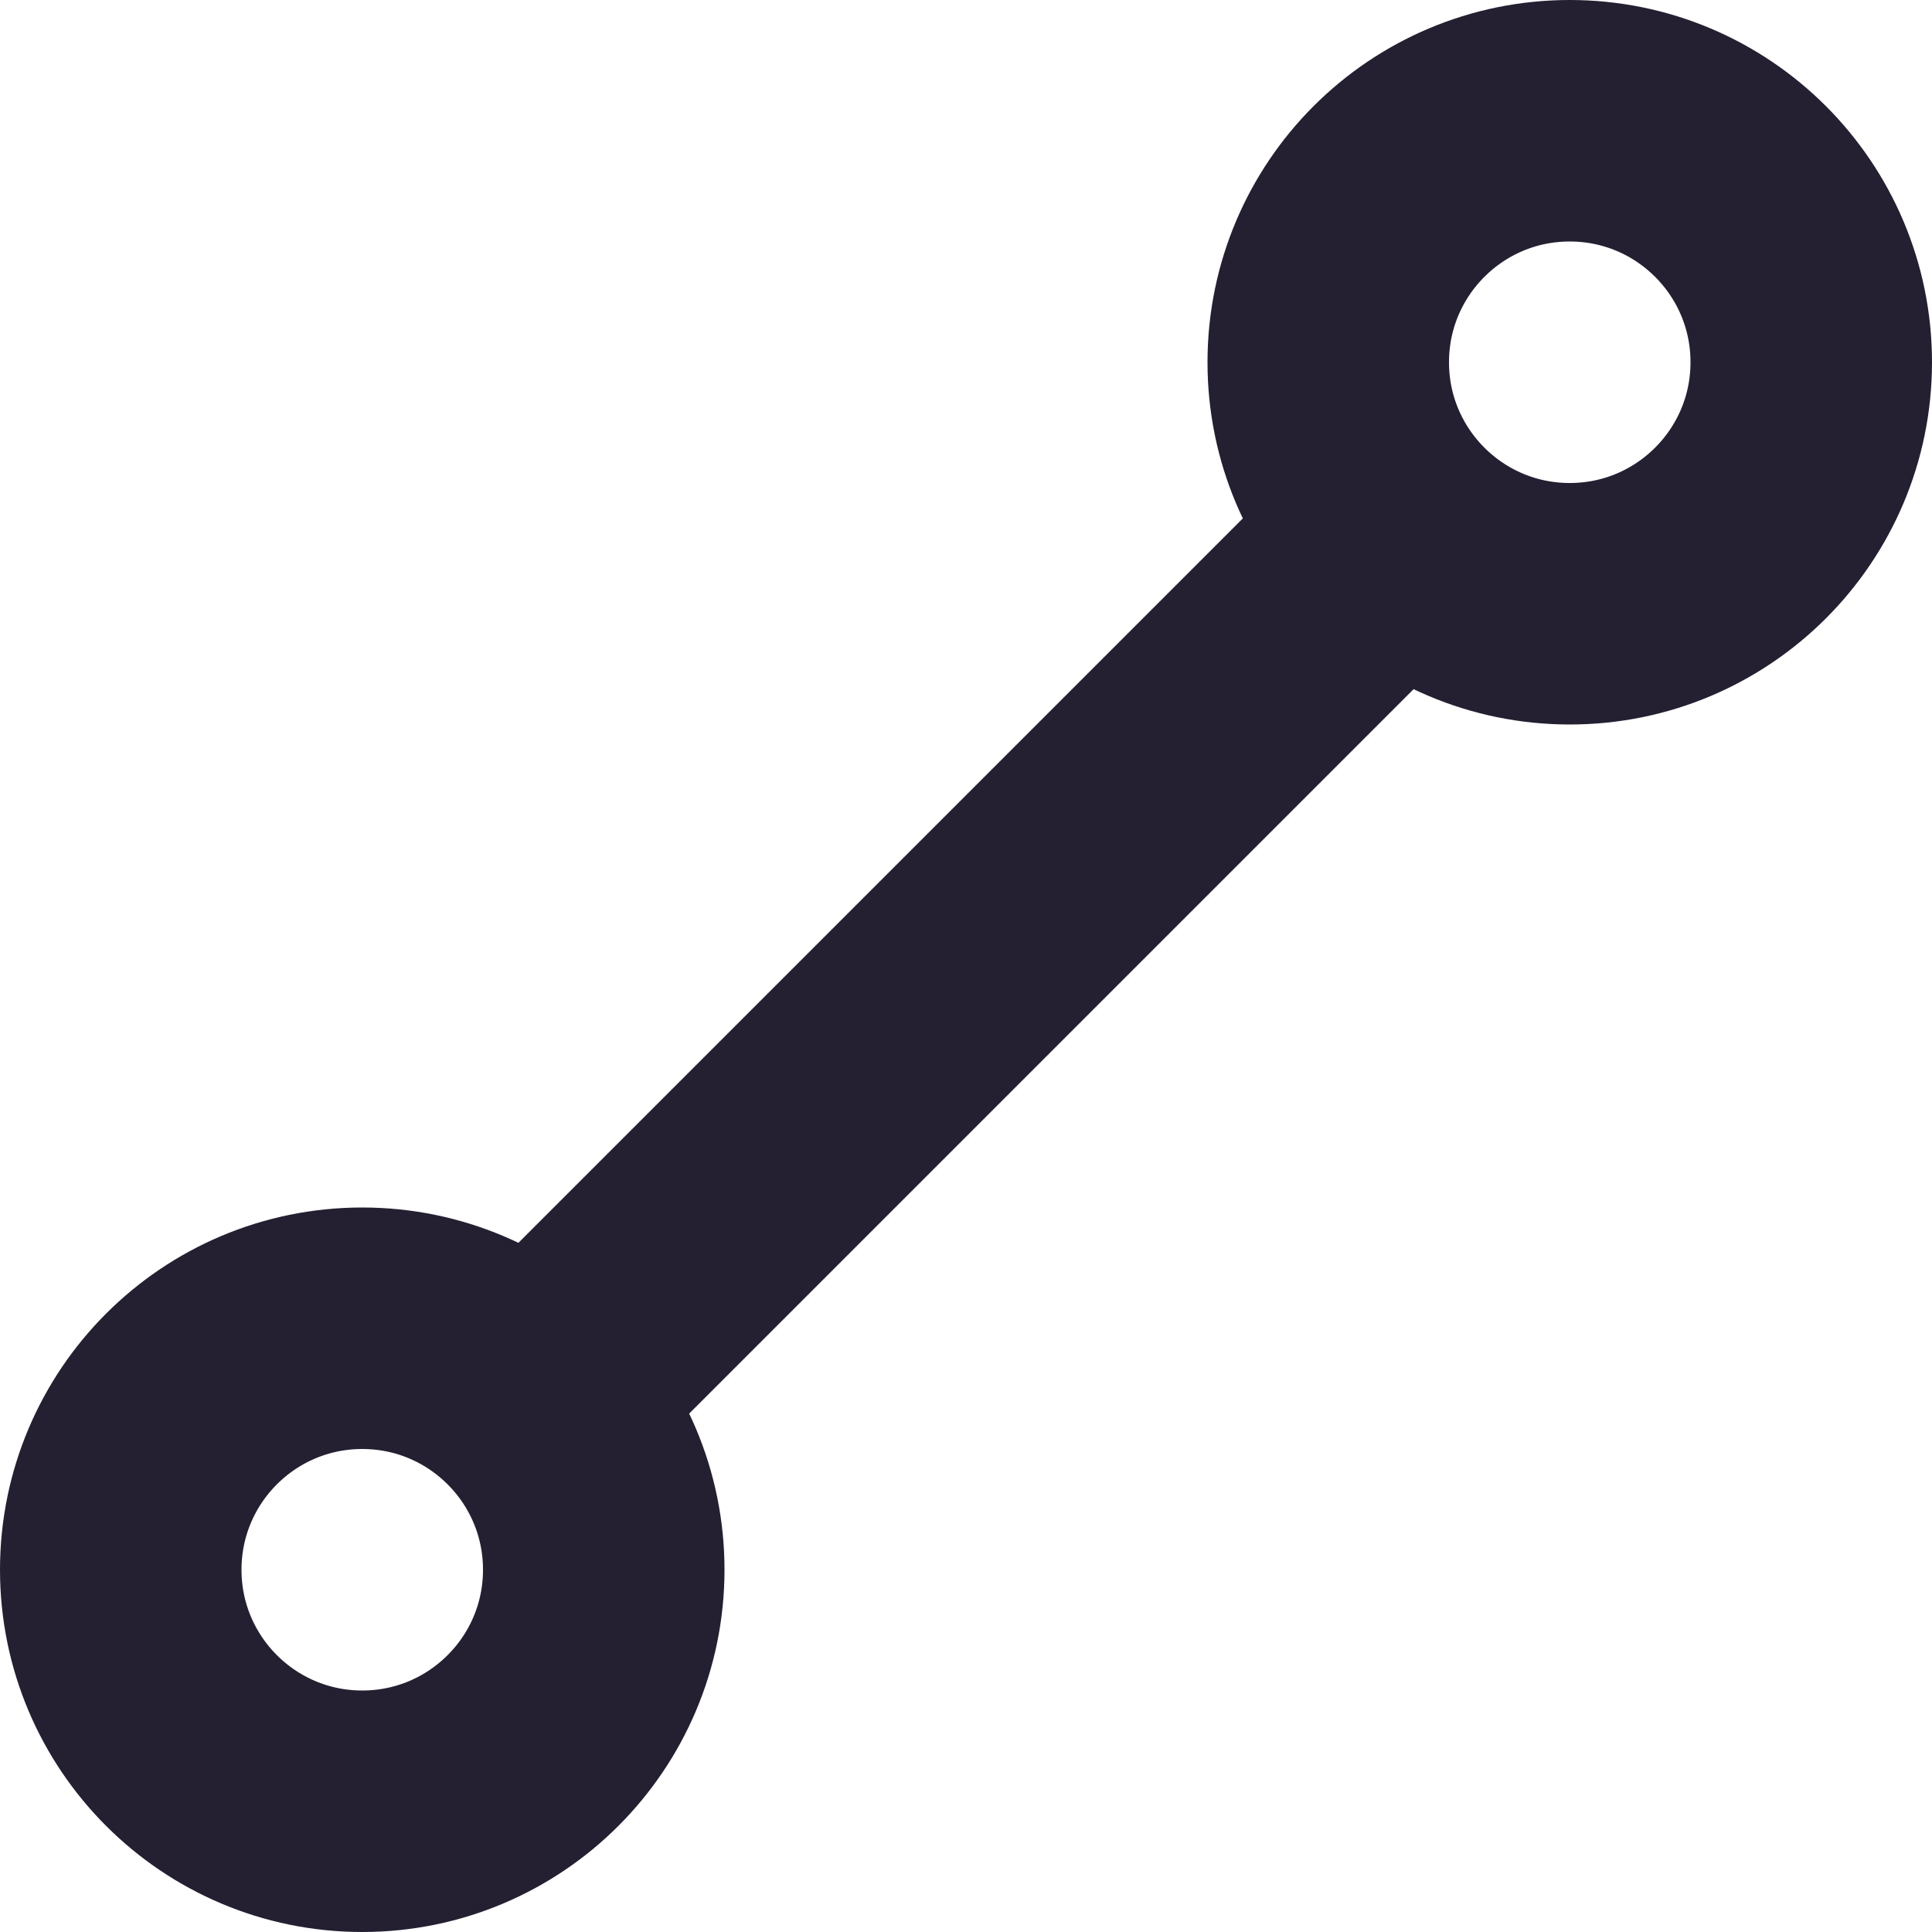
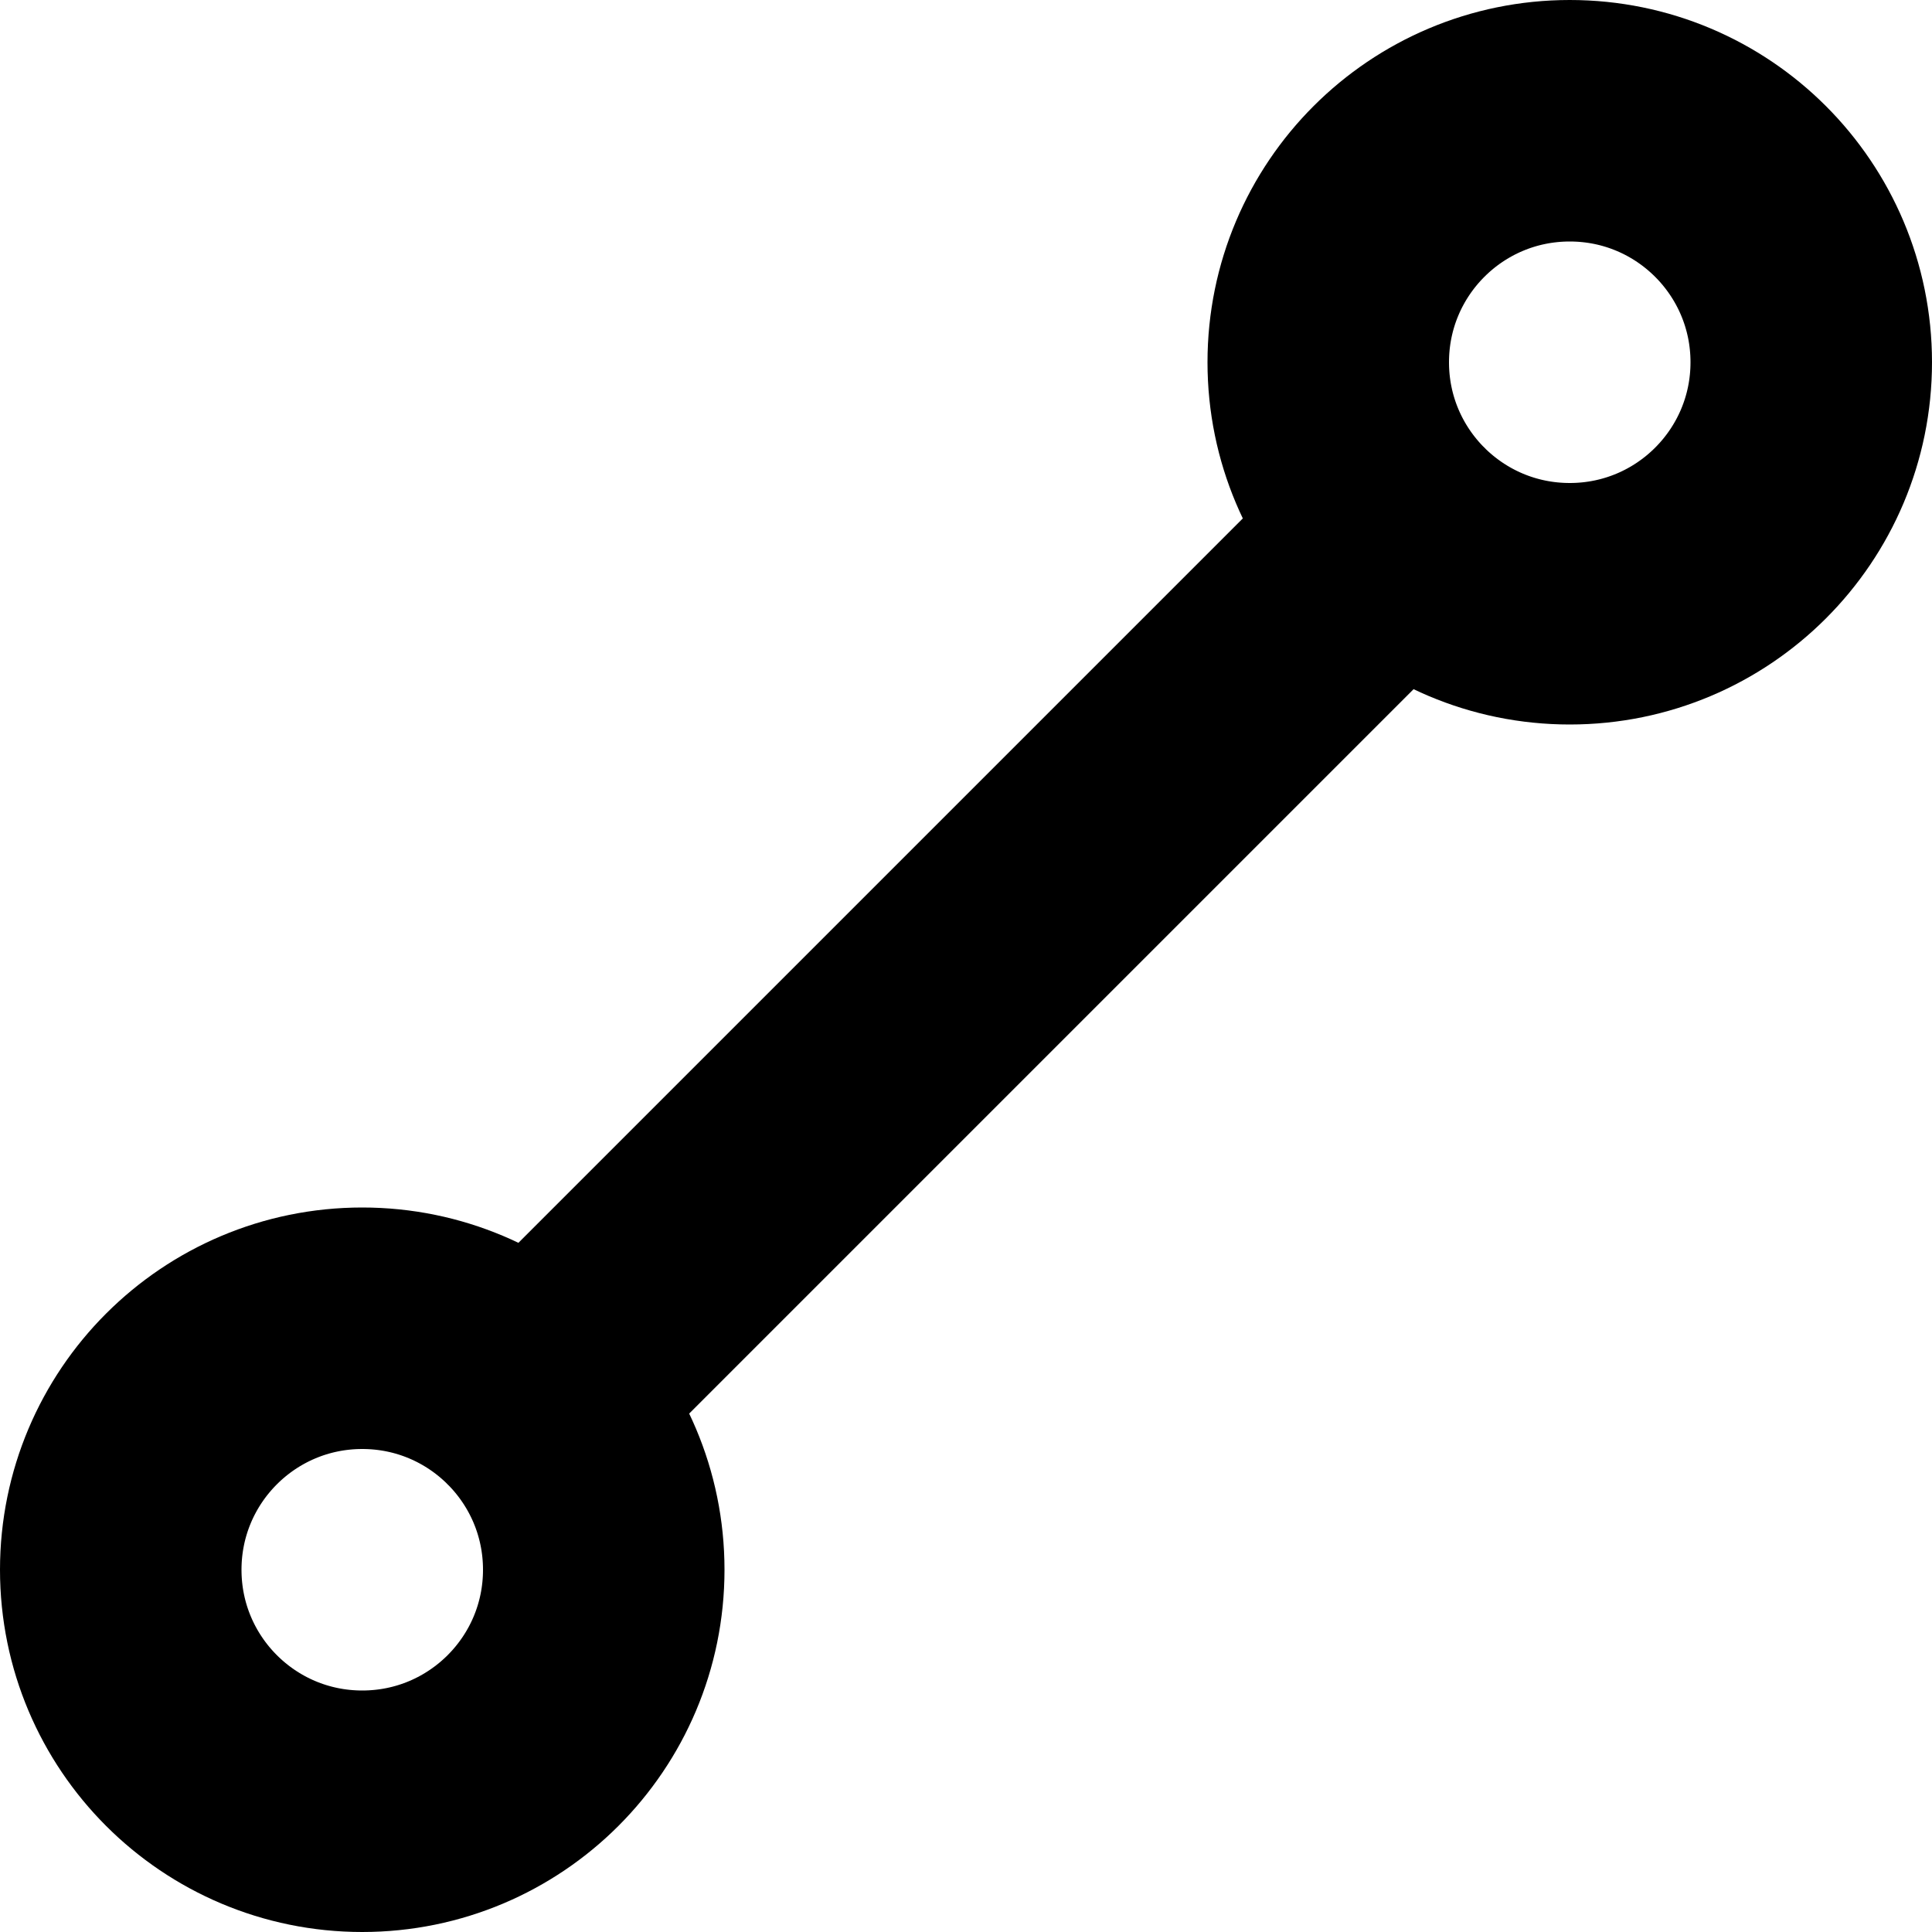
- <svg xmlns="http://www.w3.org/2000/svg" width="16" height="16">
-   <path d="M5 13a2 2 0 0 1-2 2 2 2 0 0 1-2-2 2 2 0 0 1 2-2 2 2 0 0 1 2 2ZM15 3a2 2 0 0 1-2 2 2 2 0 0 1-2-2 2 2 0 0 1 2-2 2 2 0 0 1 2 2ZM4.414 11.586l7.172-7.172" class="foreground-stroke transparent-fill" style="fill:none;stroke:#241f31;stroke-width:2;stroke-linecap:round;paint-order:stroke markers fill" />
+ <svg xmlns:ns0="https://www.gtk.org/grappa" width="16" height="16" ns0:version="1" ns0:keywords="function linear line" ns0:state="0">
+   <path d="M 5 13 C 5 14.105, 4.105 15, 3 15 C 1.895 15, 1 14.105, 1 13 C 1 11.895, 1.895 11, 3 11 C 4.105 11, 5 11.895, 5 13 Z M 15 3 C 15 4.105, 14.105 5, 13 5 C 11.895 5, 11 4.105, 11 3 C 11 1.895, 11.895 1, 13 1 C 14.105 1, 15 1.895, 15 3 Z M 4.414 11.586 L 11.586 4.414" id="path0" stroke-width="2" stroke-linecap="round" stroke-linejoin="round" stroke="rgb(0,0,0)" fill="none" class="foreground-stroke transparent-fill" />
</svg>
